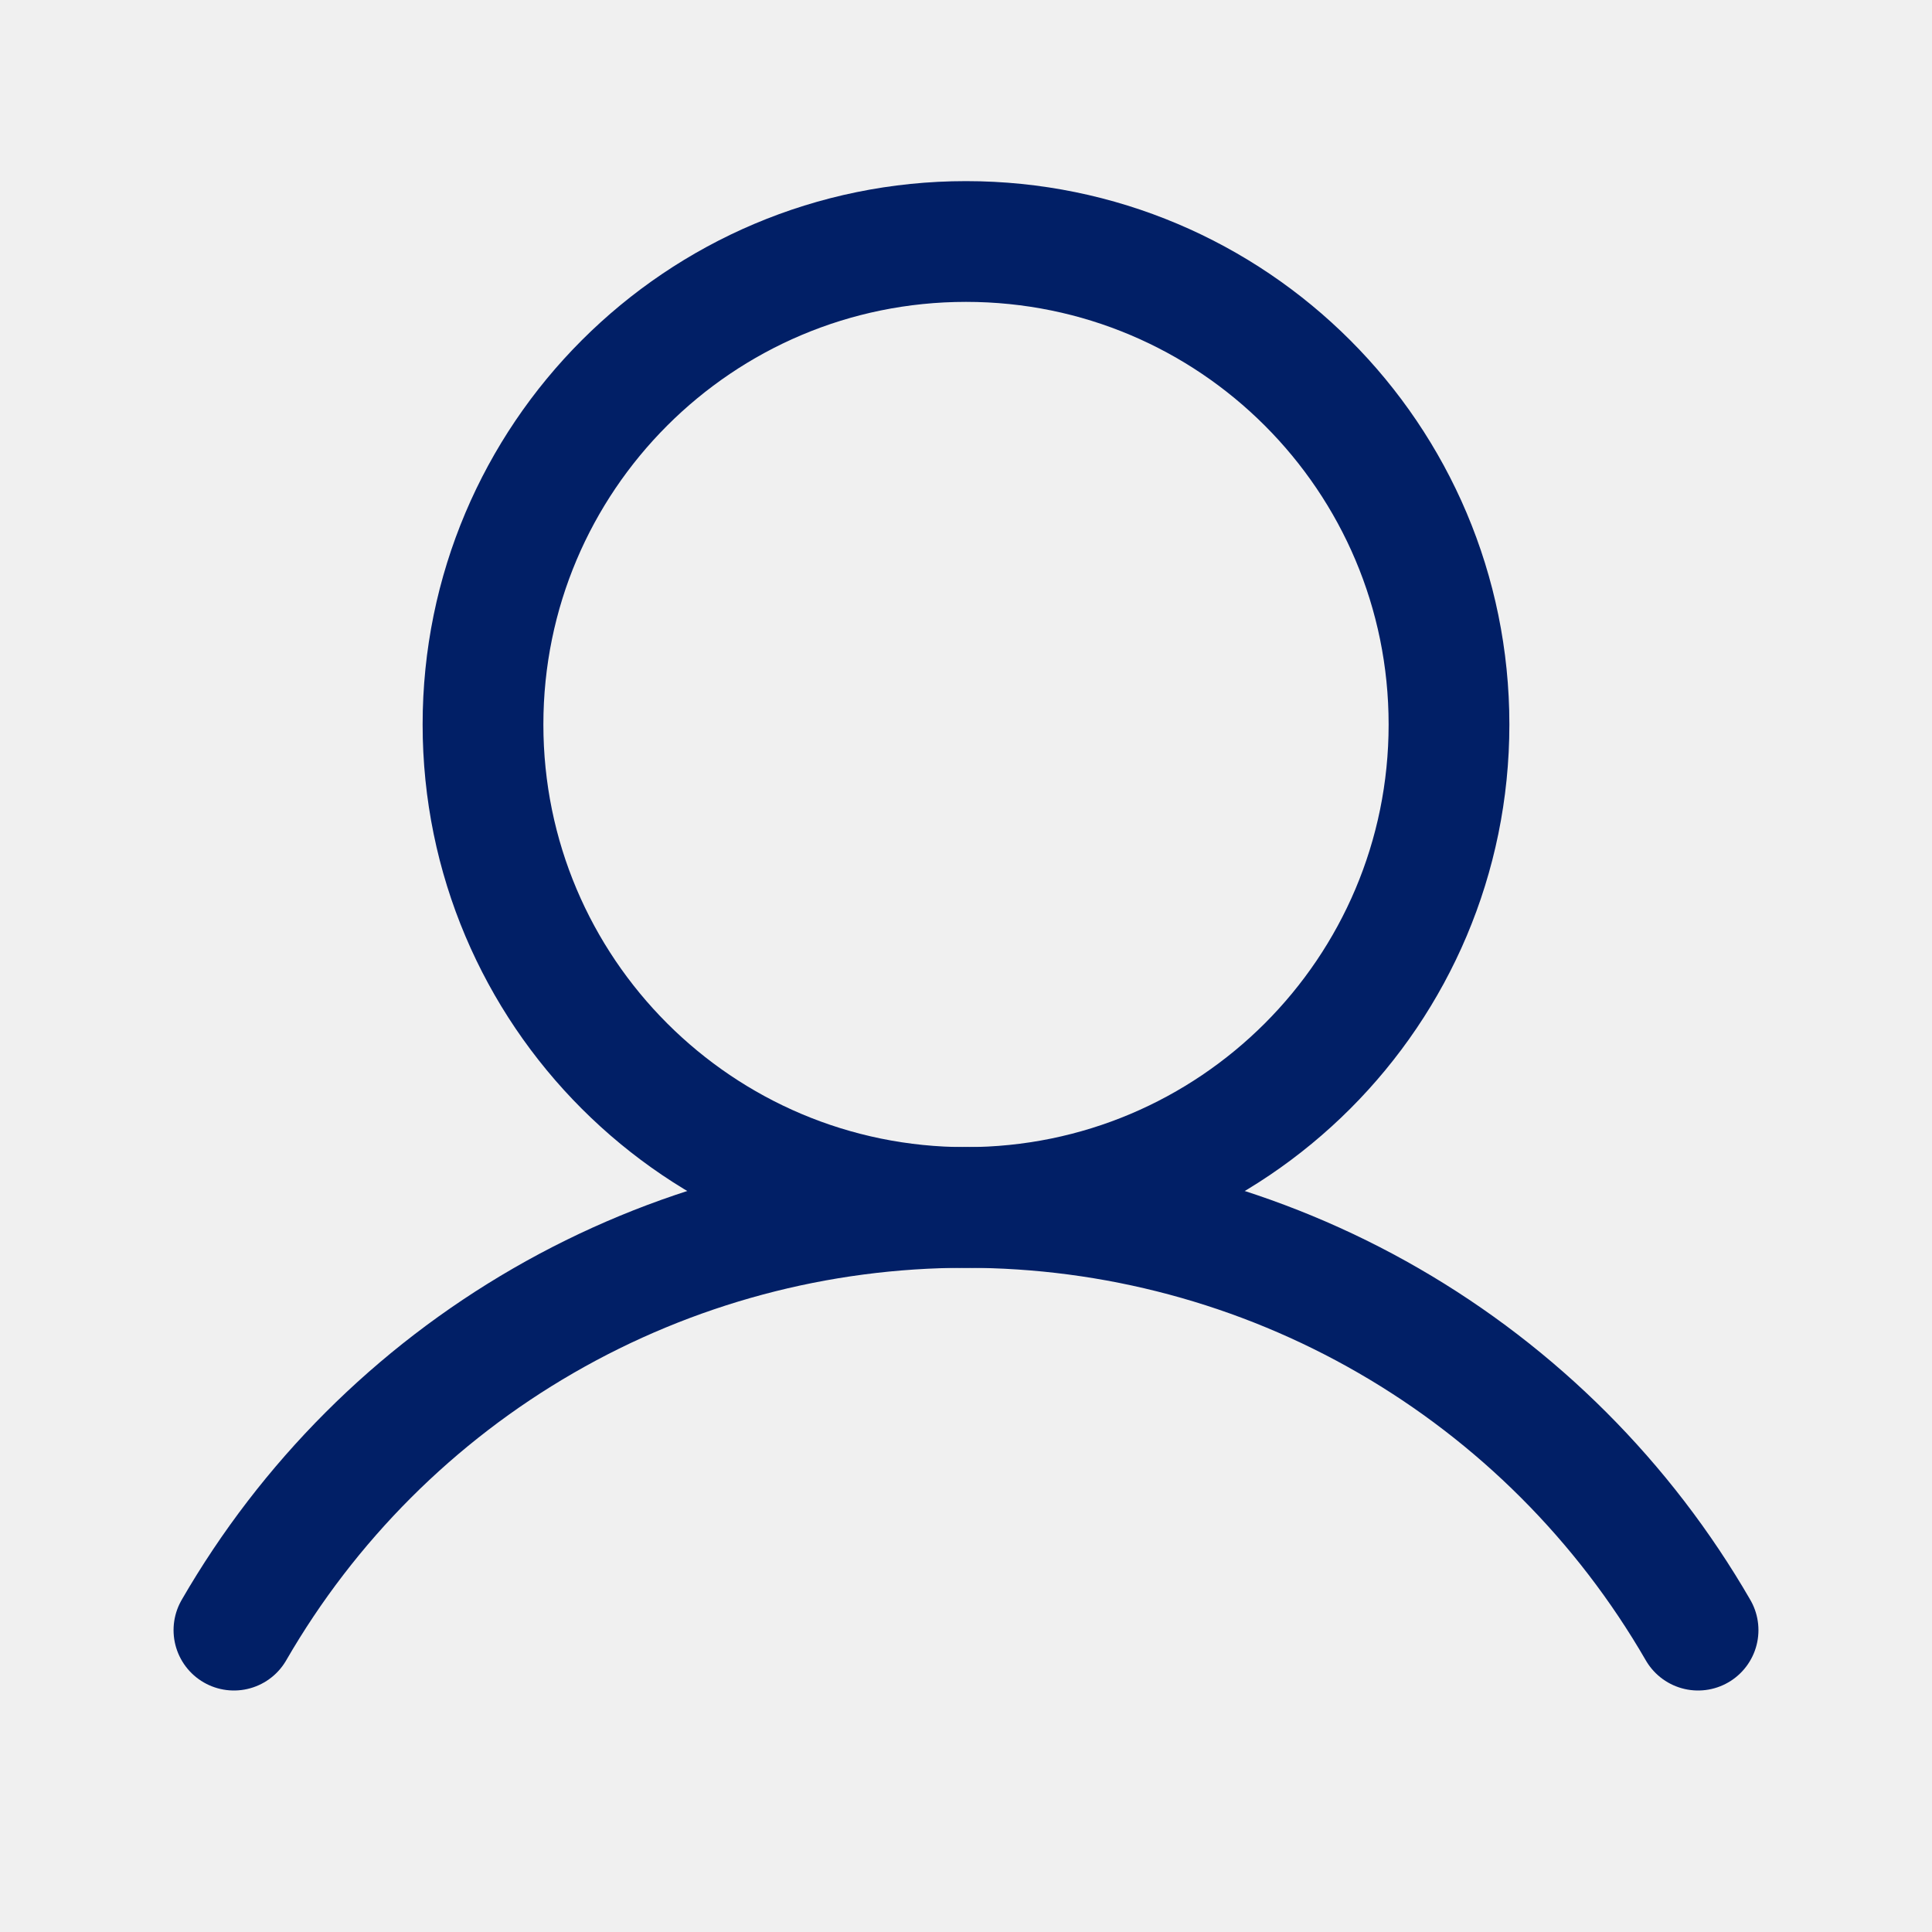
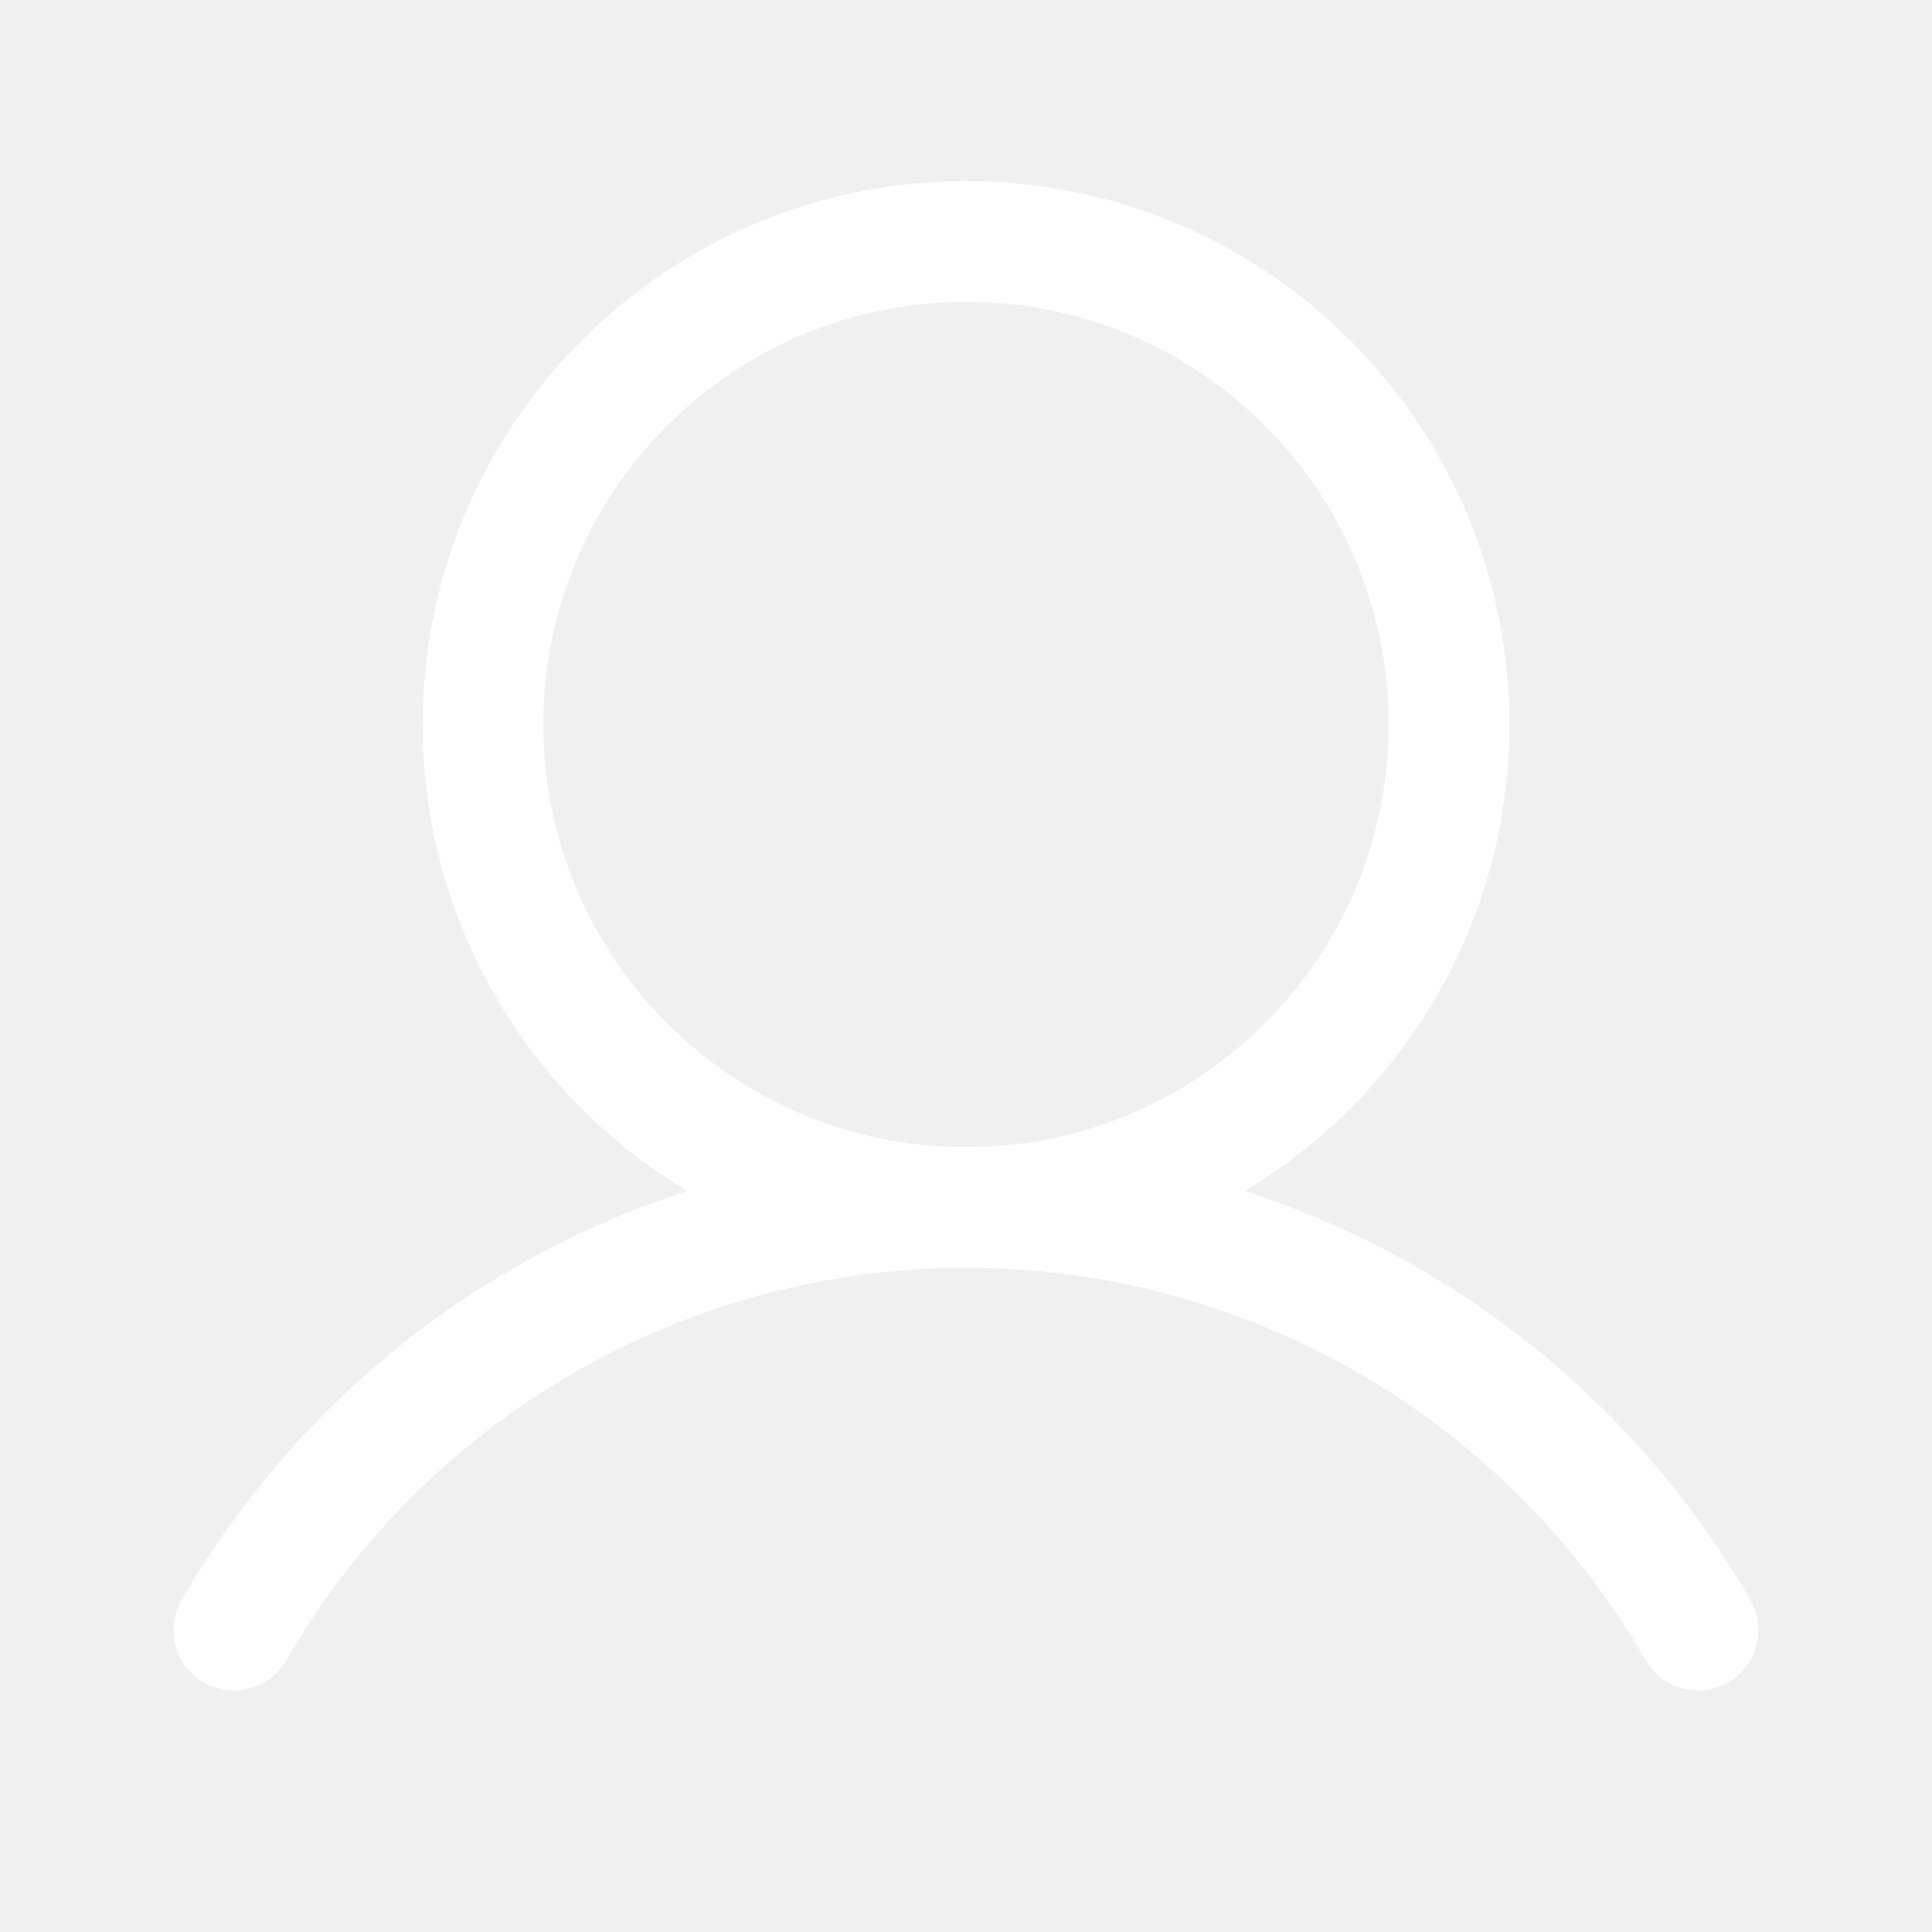
<svg xmlns="http://www.w3.org/2000/svg" width="24" height="24" viewBox="0 0 24 24" fill="none">
-   <path d="M12 15C15.314 15 18 12.314 18 9C18 5.686 15.314 3 12 3C8.686 3 6 5.686 6 9C6 12.314 8.686 15 12 15Z" stroke="#011f66" stroke-width="1.5" stroke-miterlimit="10" />
-   <path d="M2.906 20.25C3.828 18.654 5.153 17.328 6.75 16.406C8.346 15.484 10.157 14.999 12 14.999C13.843 14.999 15.654 15.484 17.25 16.406C18.847 17.328 20.172 18.654 21.094 20.25" stroke="#011f66" stroke-width="1.5" stroke-linecap="round" stroke-linejoin="round" />
+   <path d="M12 15C15.314 15 18 12.314 18 9C18 5.686 15.314 3 12 3C8.686 3 6 5.686 6 9C6 12.314 8.686 15 12 15Z" stroke="white" stroke-width="1.5" stroke-miterlimit="10" />
+   <path d="M2.906 20.25C3.828 18.654 5.153 17.328 6.75 16.406C8.346 15.484 10.157 14.999 12 14.999C13.843 14.999 15.654 15.484 17.25 16.406C18.847 17.328 20.172 18.654 21.094 20.25" stroke="white" stroke-width="1.5" stroke-linecap="round" stroke-linejoin="round" />
</svg>
